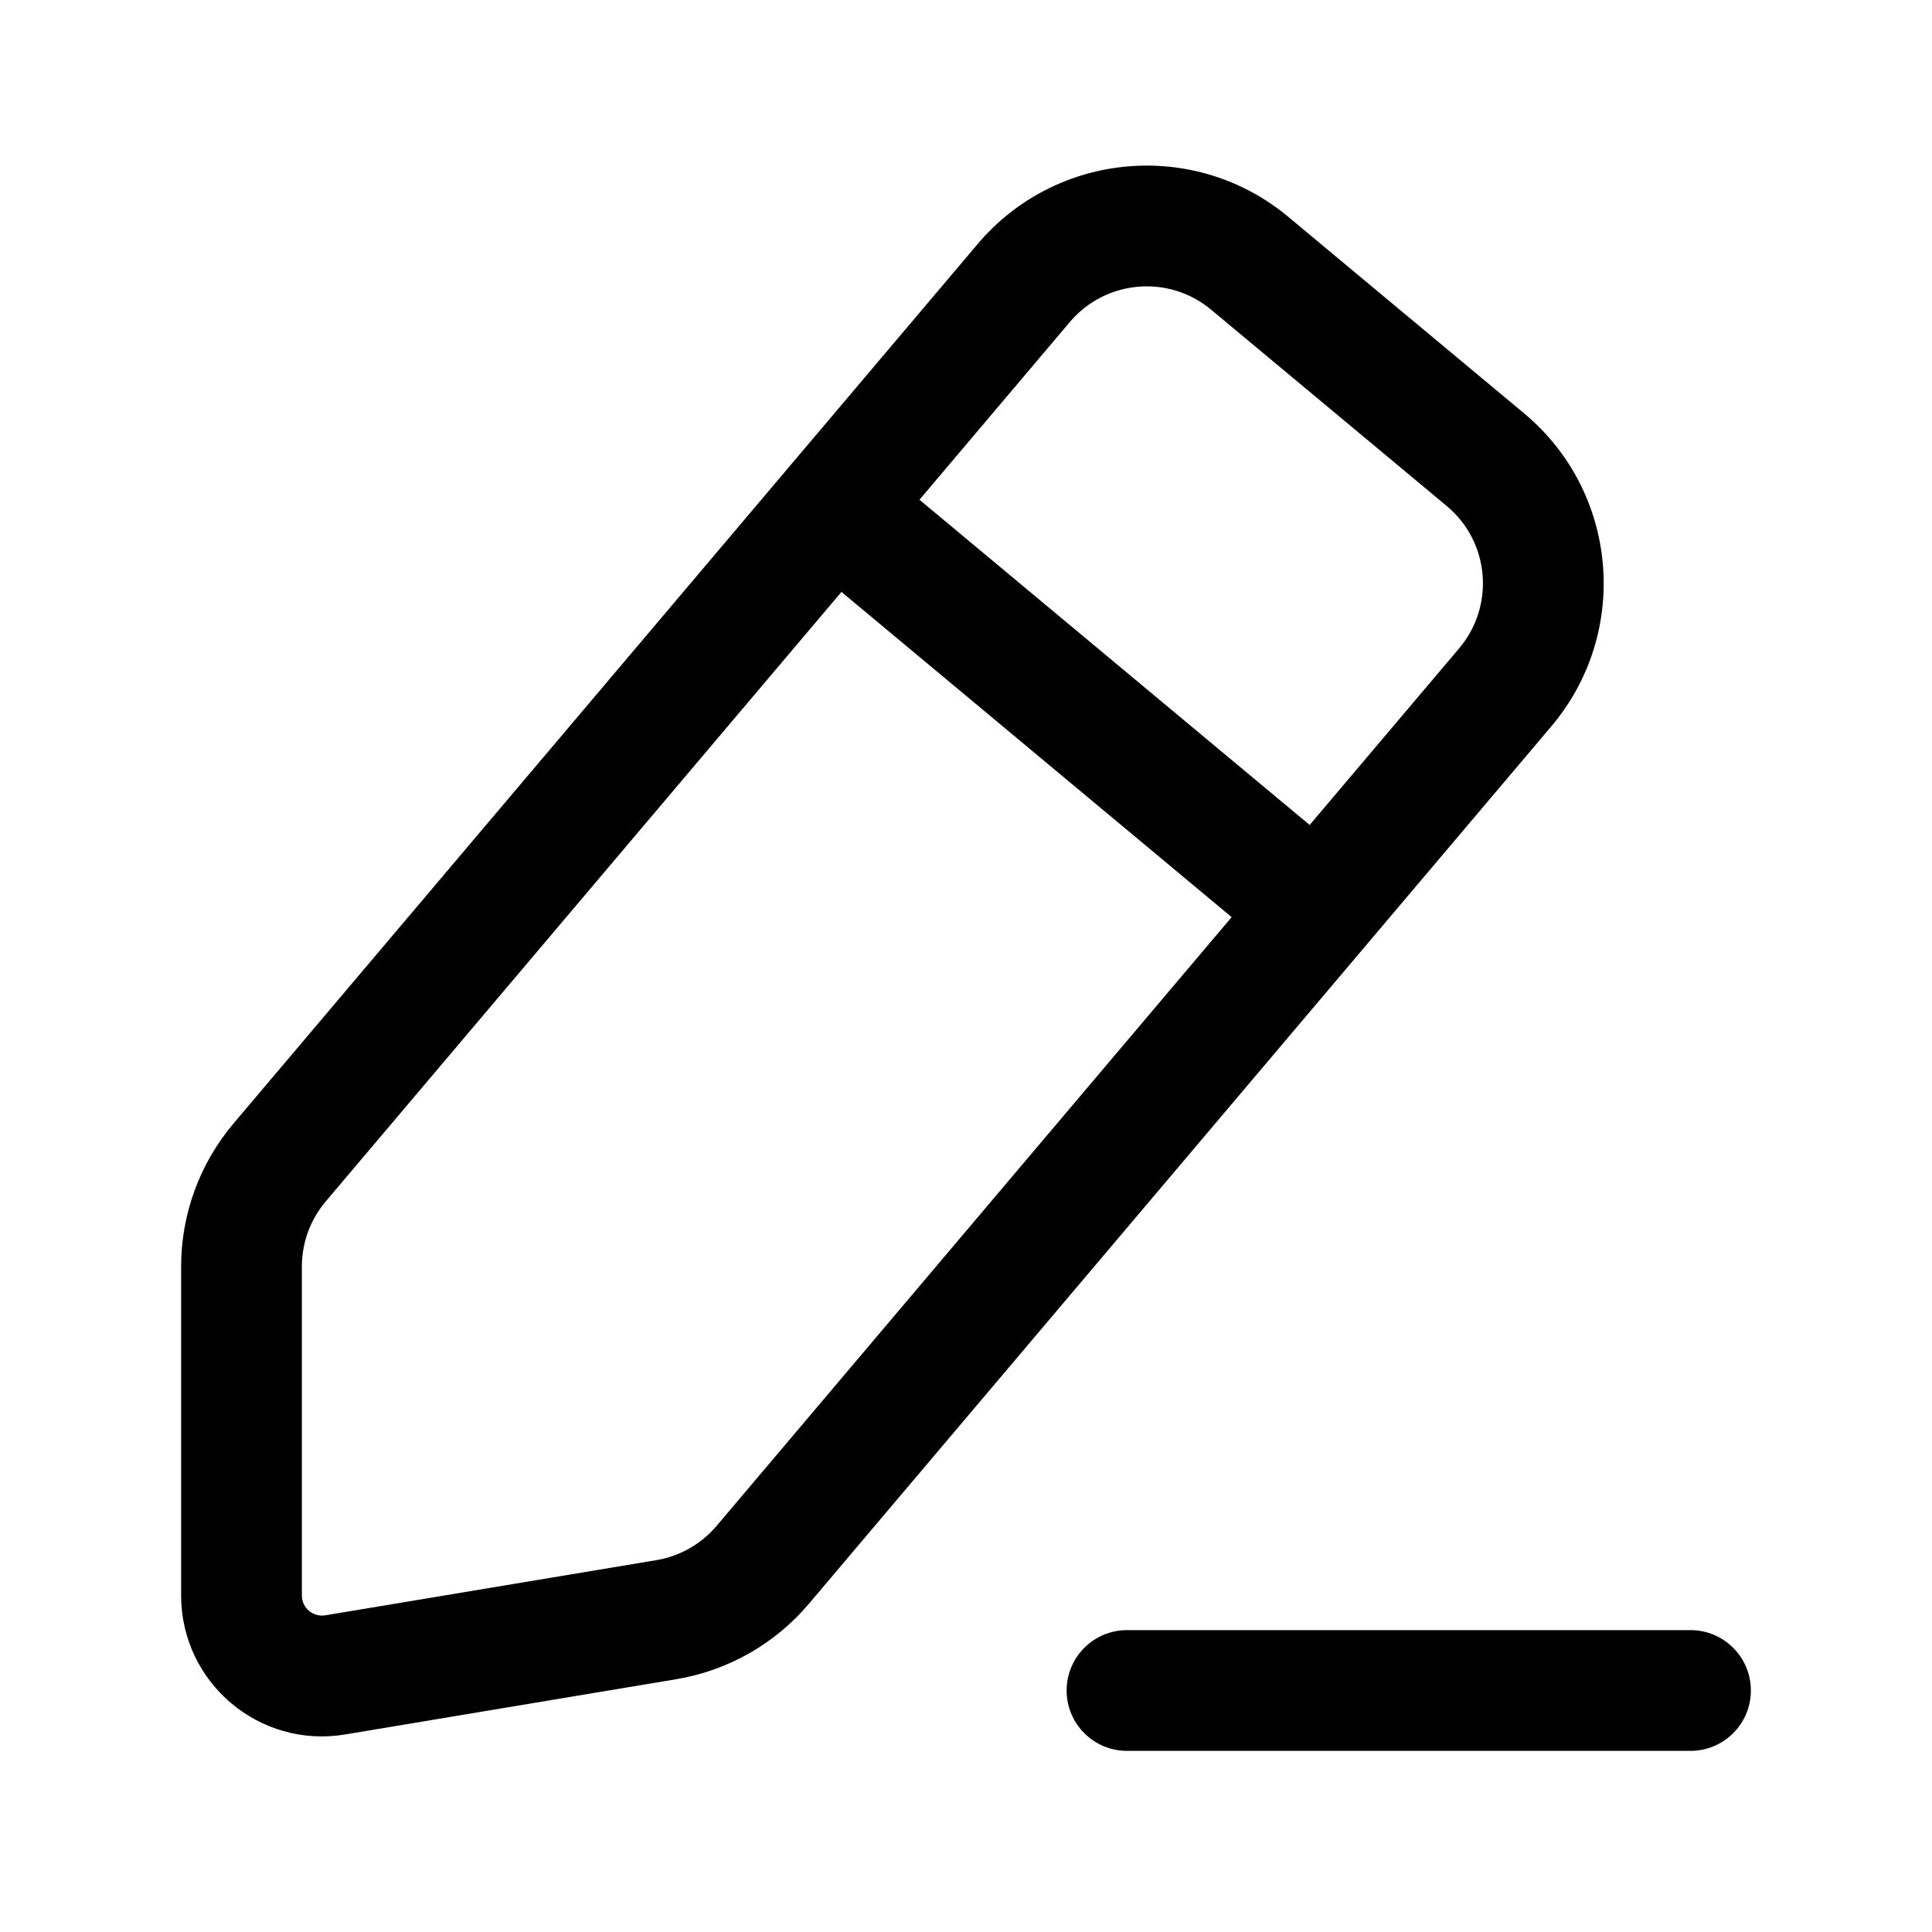
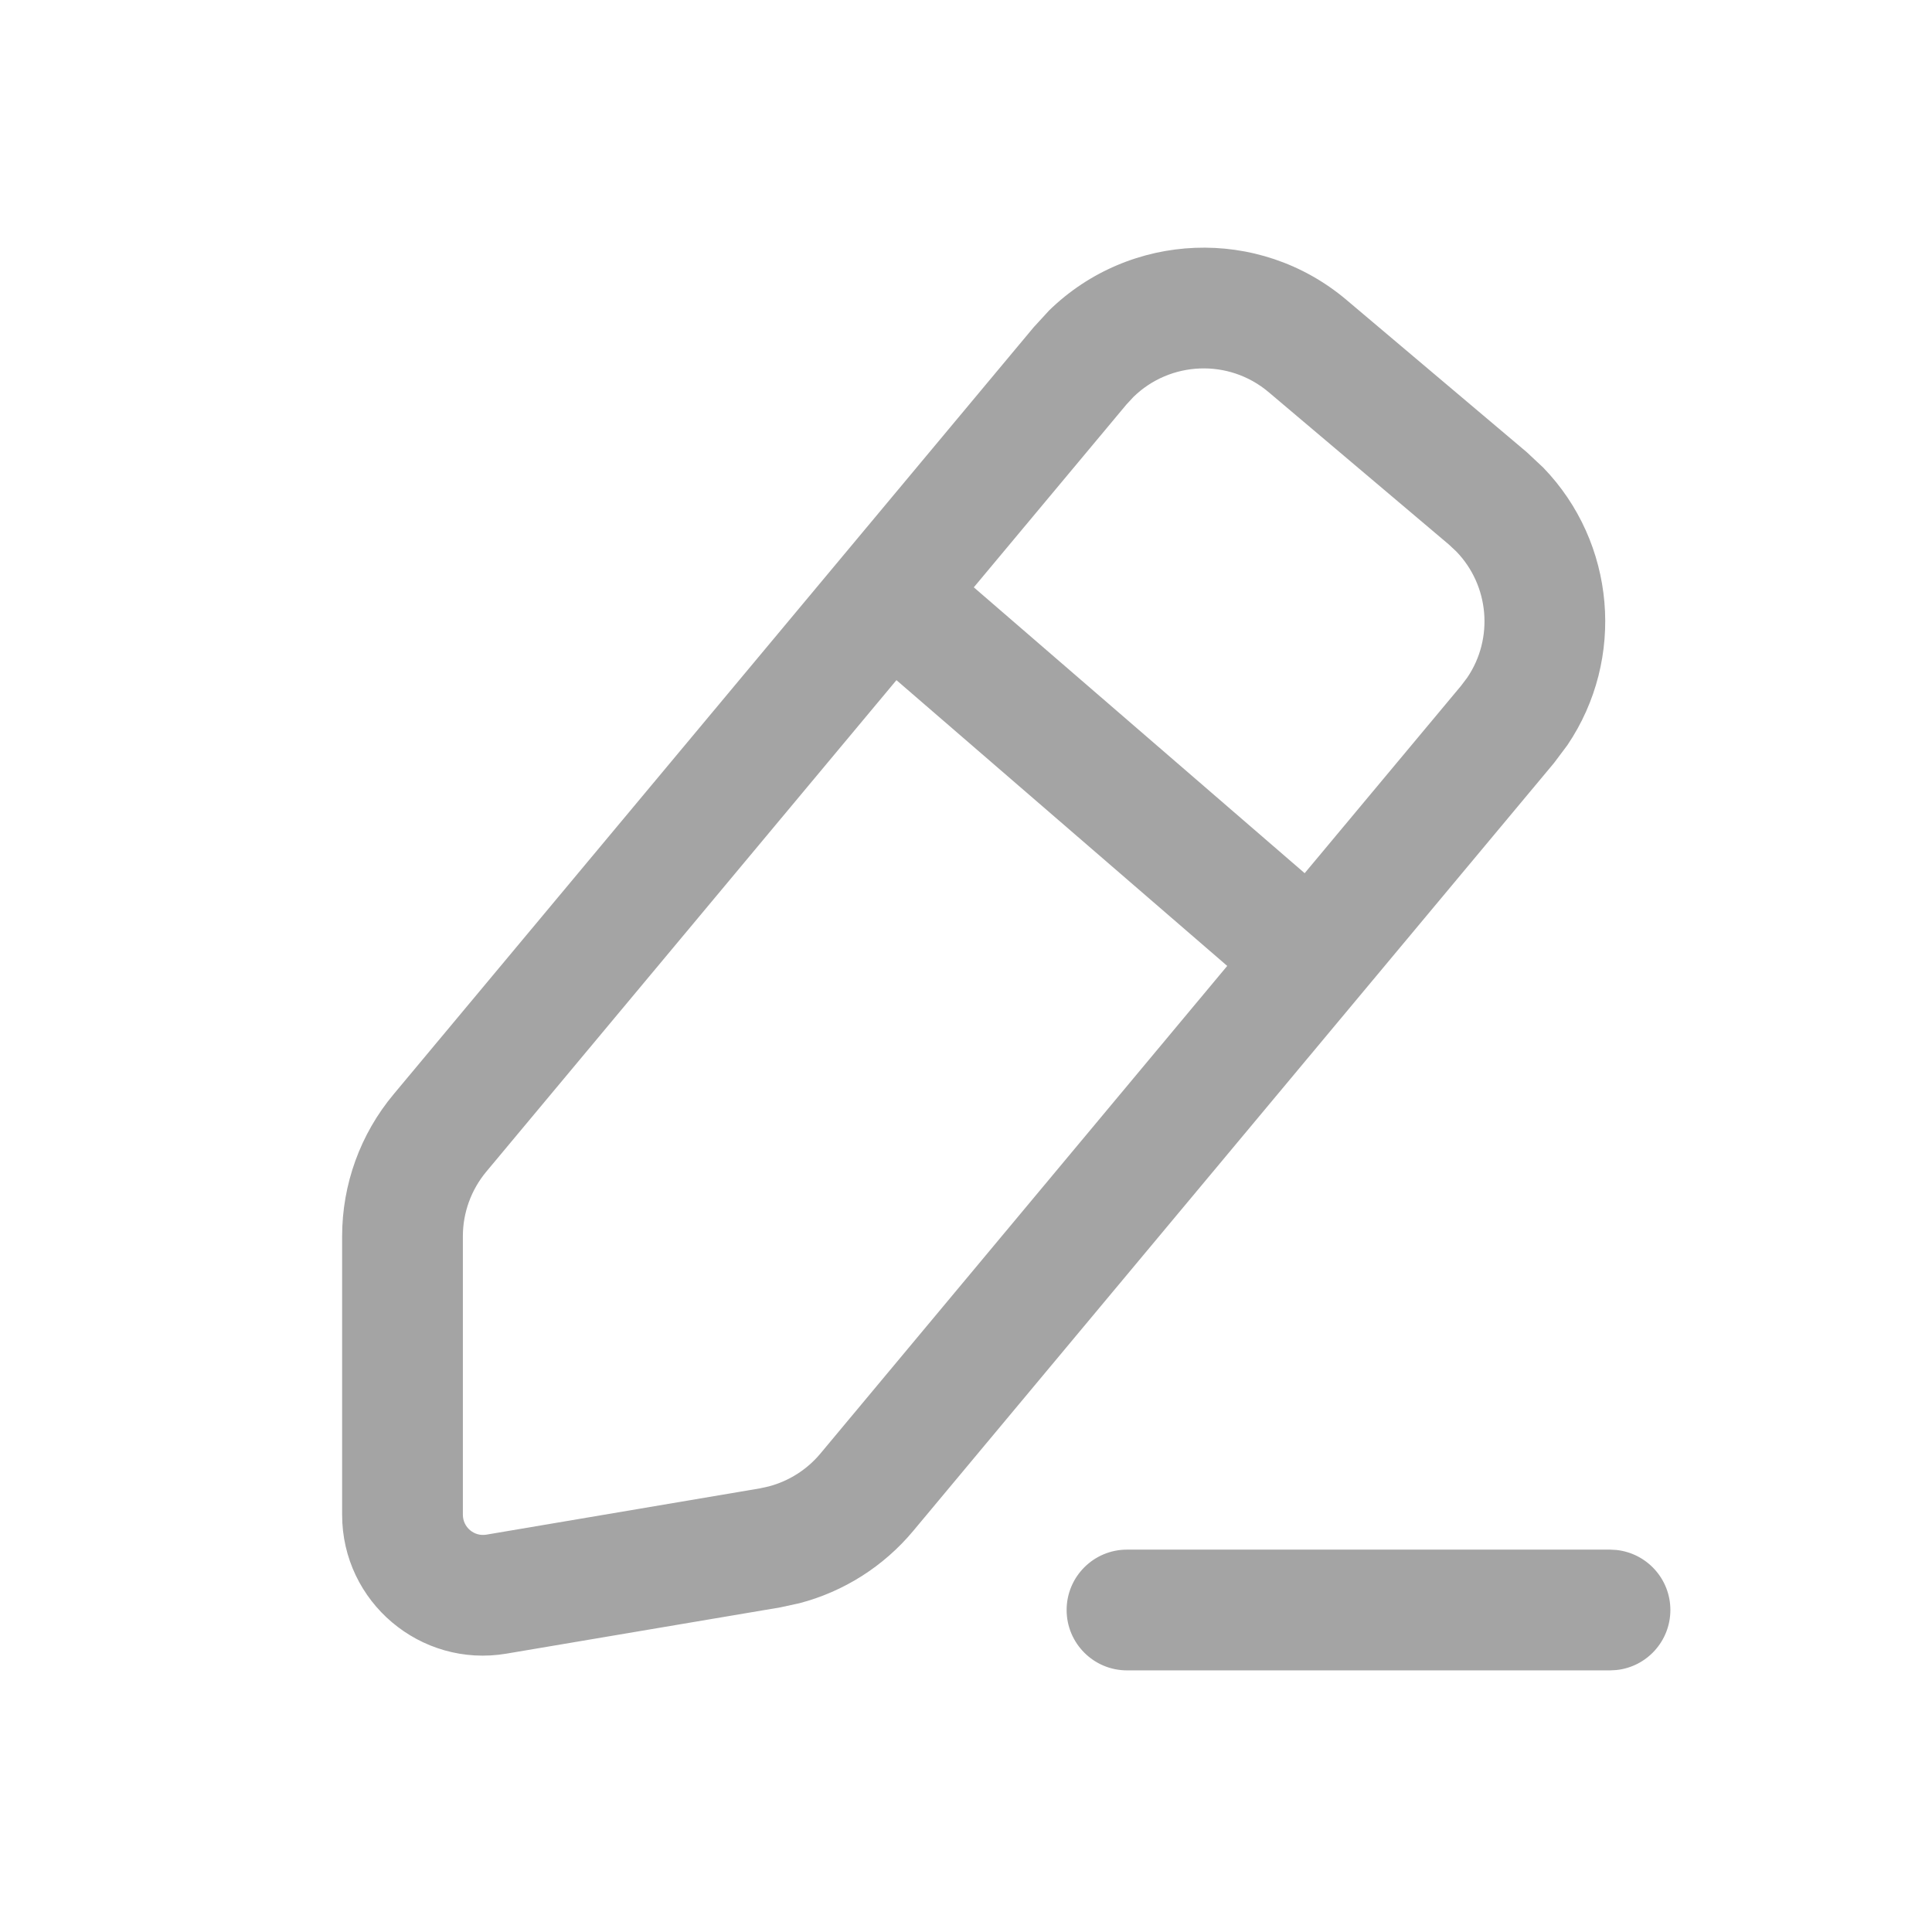
<svg xmlns="http://www.w3.org/2000/svg" width="24" height="24" viewBox="0 0 24 24" fill="none">
-   <path fill-rule="evenodd" clip-rule="evenodd" d="M12.145 3.031C13.121 1.878 14.845 1.727 16.005 2.695L18.932 5.134C20.105 6.111 20.257 7.857 19.271 9.023L10.047 19.924C9.626 20.422 9.042 20.753 8.399 20.86L4.288 21.546C3.221 21.724 2.25 20.901 2.25 19.82V15.733C2.25 15.082 2.481 14.453 2.901 13.956L12.145 3.031ZM15.045 3.847C14.517 3.407 13.734 3.476 13.29 4L11.422 6.208L16.269 10.248L18.126 8.054C18.574 7.524 18.505 6.73 17.972 6.286L15.045 3.847ZM15.3 11.393L10.453 7.353L4.046 14.925C3.855 15.151 3.75 15.437 3.75 15.733V19.82C3.75 19.974 3.889 20.091 4.041 20.066L8.153 19.381C8.445 19.332 8.71 19.181 8.902 18.955L15.3 11.393ZM13.25 21C13.25 20.586 13.586 20.25 14 20.25H21C21.414 20.25 21.75 20.586 21.75 21C21.75 21.414 21.414 21.75 21 21.75H14C13.586 21.75 13.25 21.414 13.25 21Z" fill="black" />
+   <path d="M20 19.25L20.077 19.254C20.455 19.293 20.75 19.612 20.75 20C20.75 20.388 20.455 20.708 20.077 20.746L20 20.75H14C13.586 20.75 13.25 20.414 13.25 20C13.25 19.586 13.586 19.25 14 19.25H20ZM13.032 3.857C14.033 2.879 15.635 2.803 16.727 3.726L18.966 5.617L19.171 5.809C20.071 6.74 20.196 8.183 19.471 9.256L19.303 9.48L11.344 19.018C10.976 19.459 10.481 19.772 9.93 19.916L9.69 19.968L6.292 20.542C5.224 20.723 4.25 19.9 4.25 18.817V15.357C4.25 14.713 4.476 14.088 4.889 13.594L12.841 4.065L13.032 3.857ZM15.759 4.871C15.262 4.452 14.535 4.487 14.08 4.931L13.992 5.026L12.097 7.296L16.207 10.847L18.15 8.519L18.227 8.417C18.557 7.93 18.5 7.274 18.091 6.851L17.998 6.764L15.759 4.871ZM5.75 18.817C5.75 18.971 5.889 19.09 6.042 19.064L9.44 18.489L9.549 18.465C9.799 18.399 10.024 18.257 10.191 18.057L15.245 11.999L11.136 8.449L6.04 14.556C5.853 14.781 5.75 15.064 5.75 15.357V18.817Z" fill="#A4A4A4" />
</svg>
